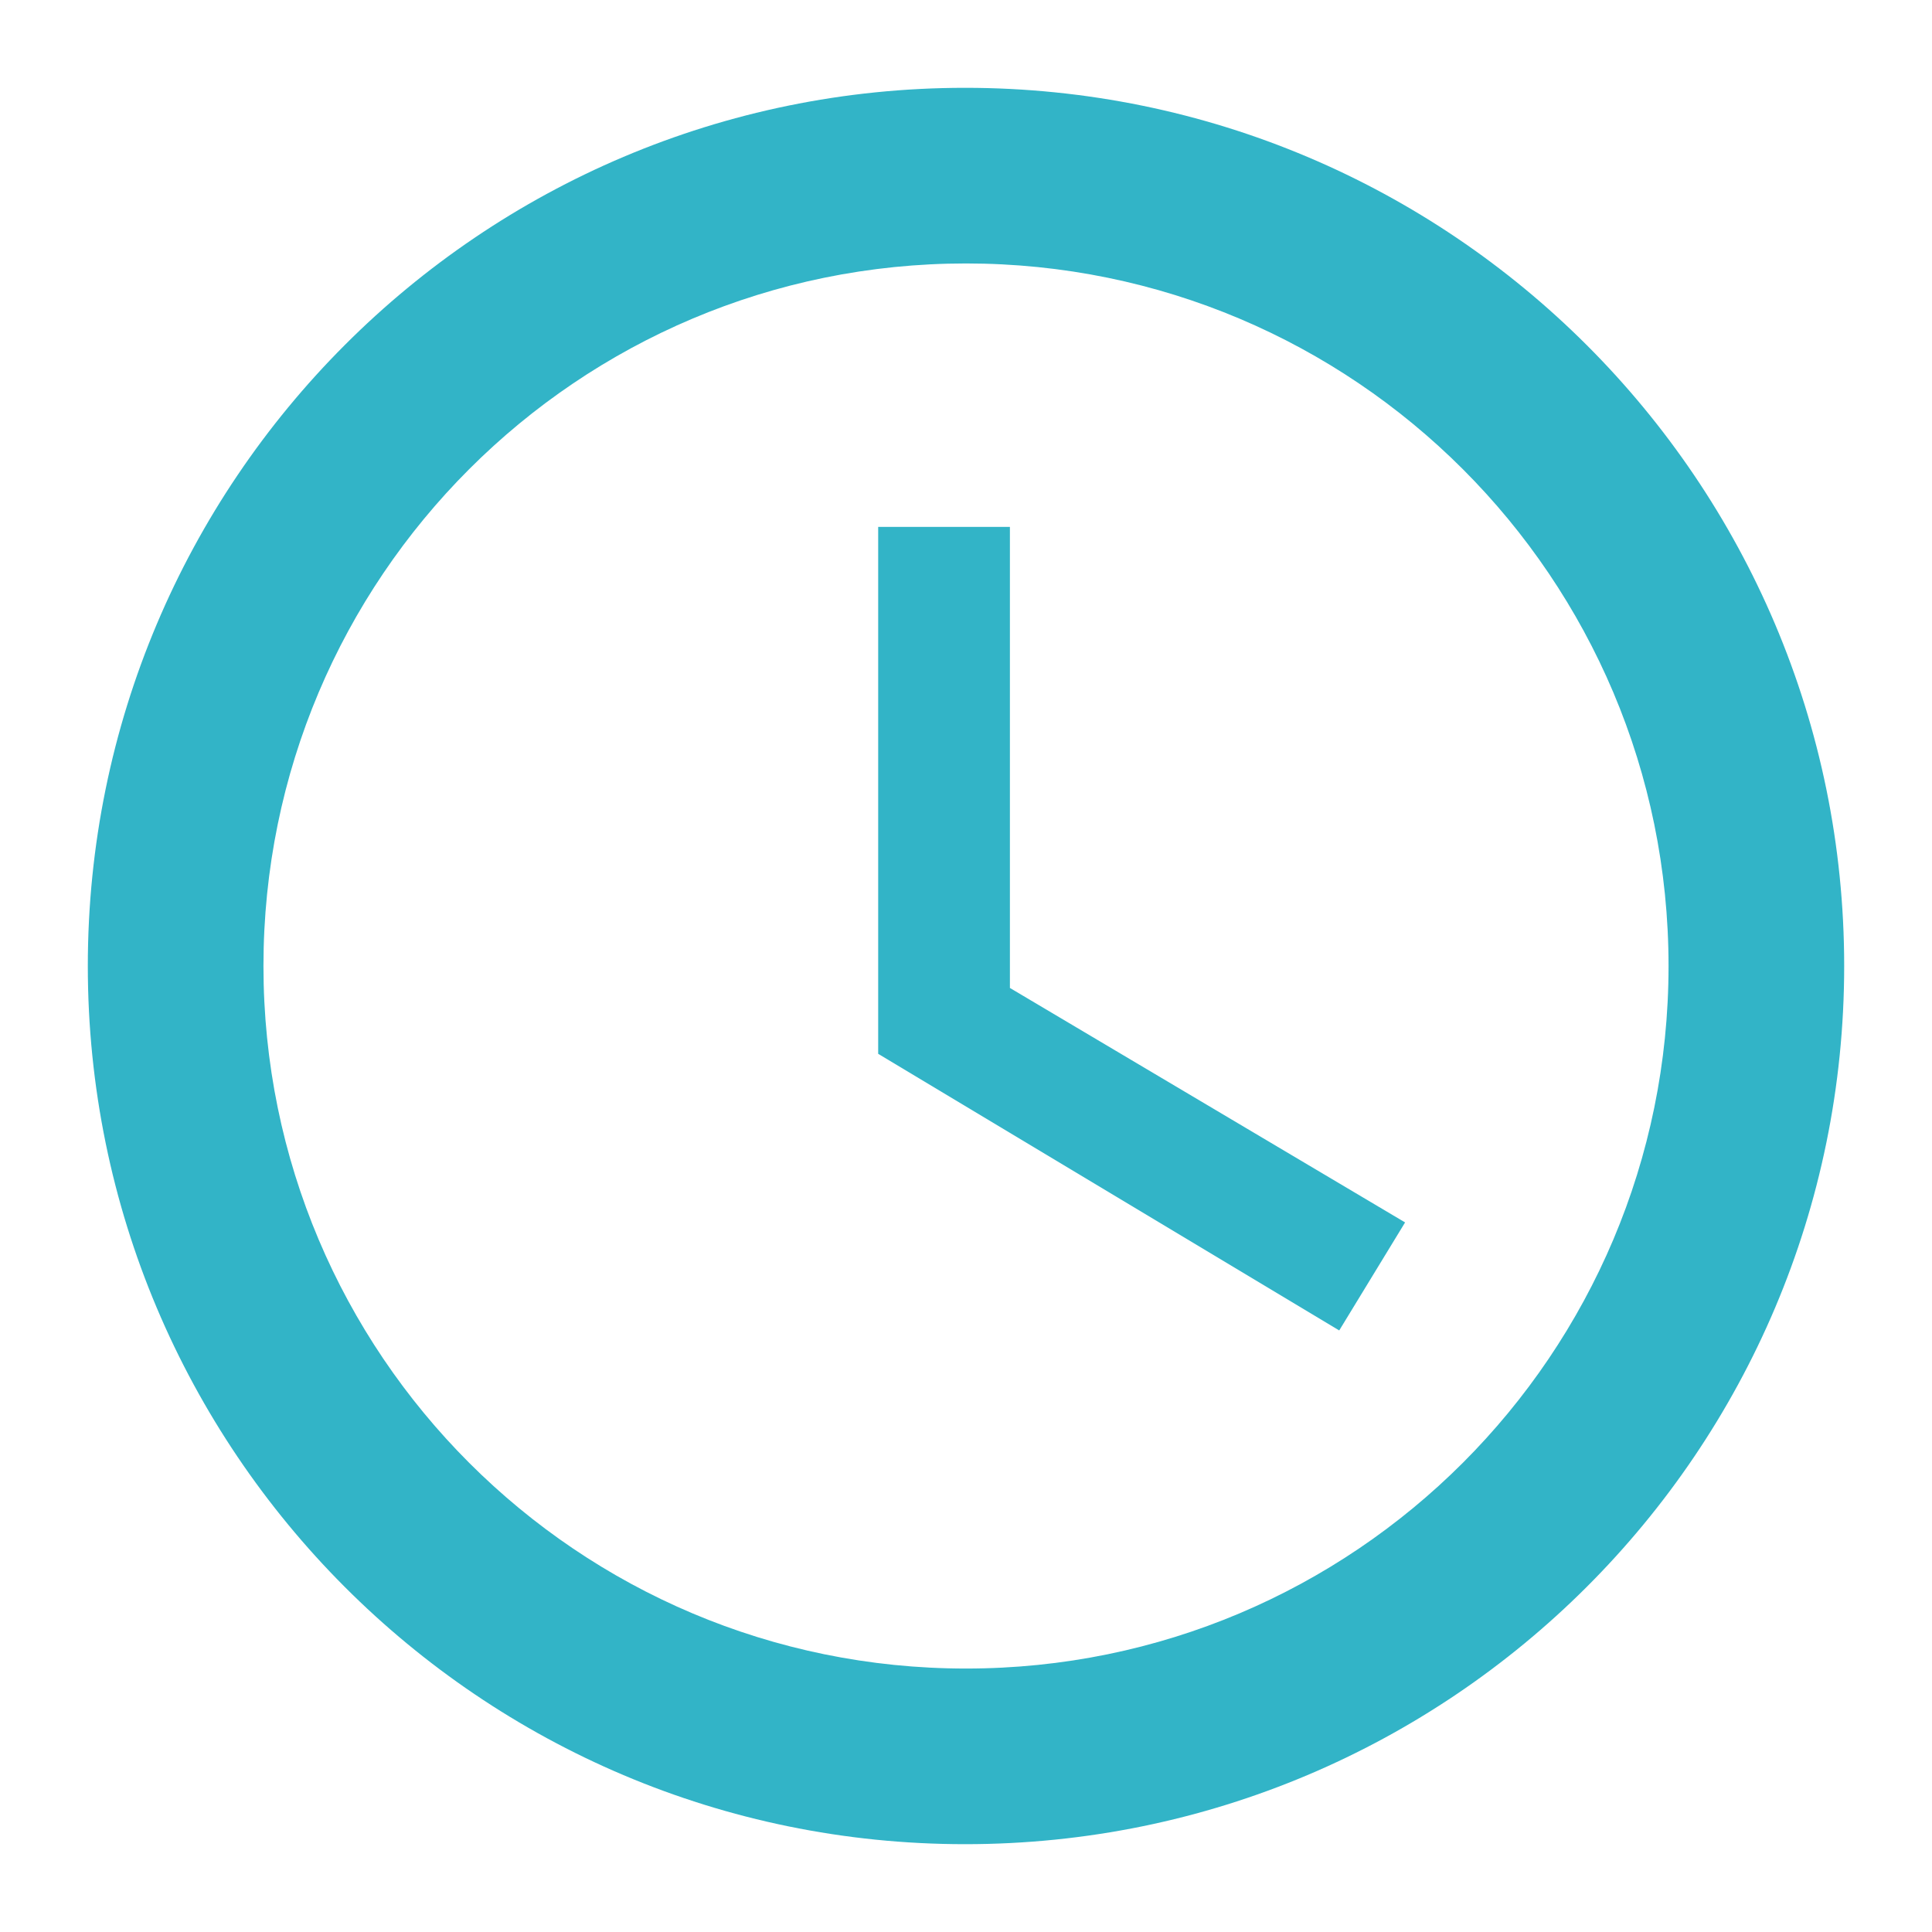
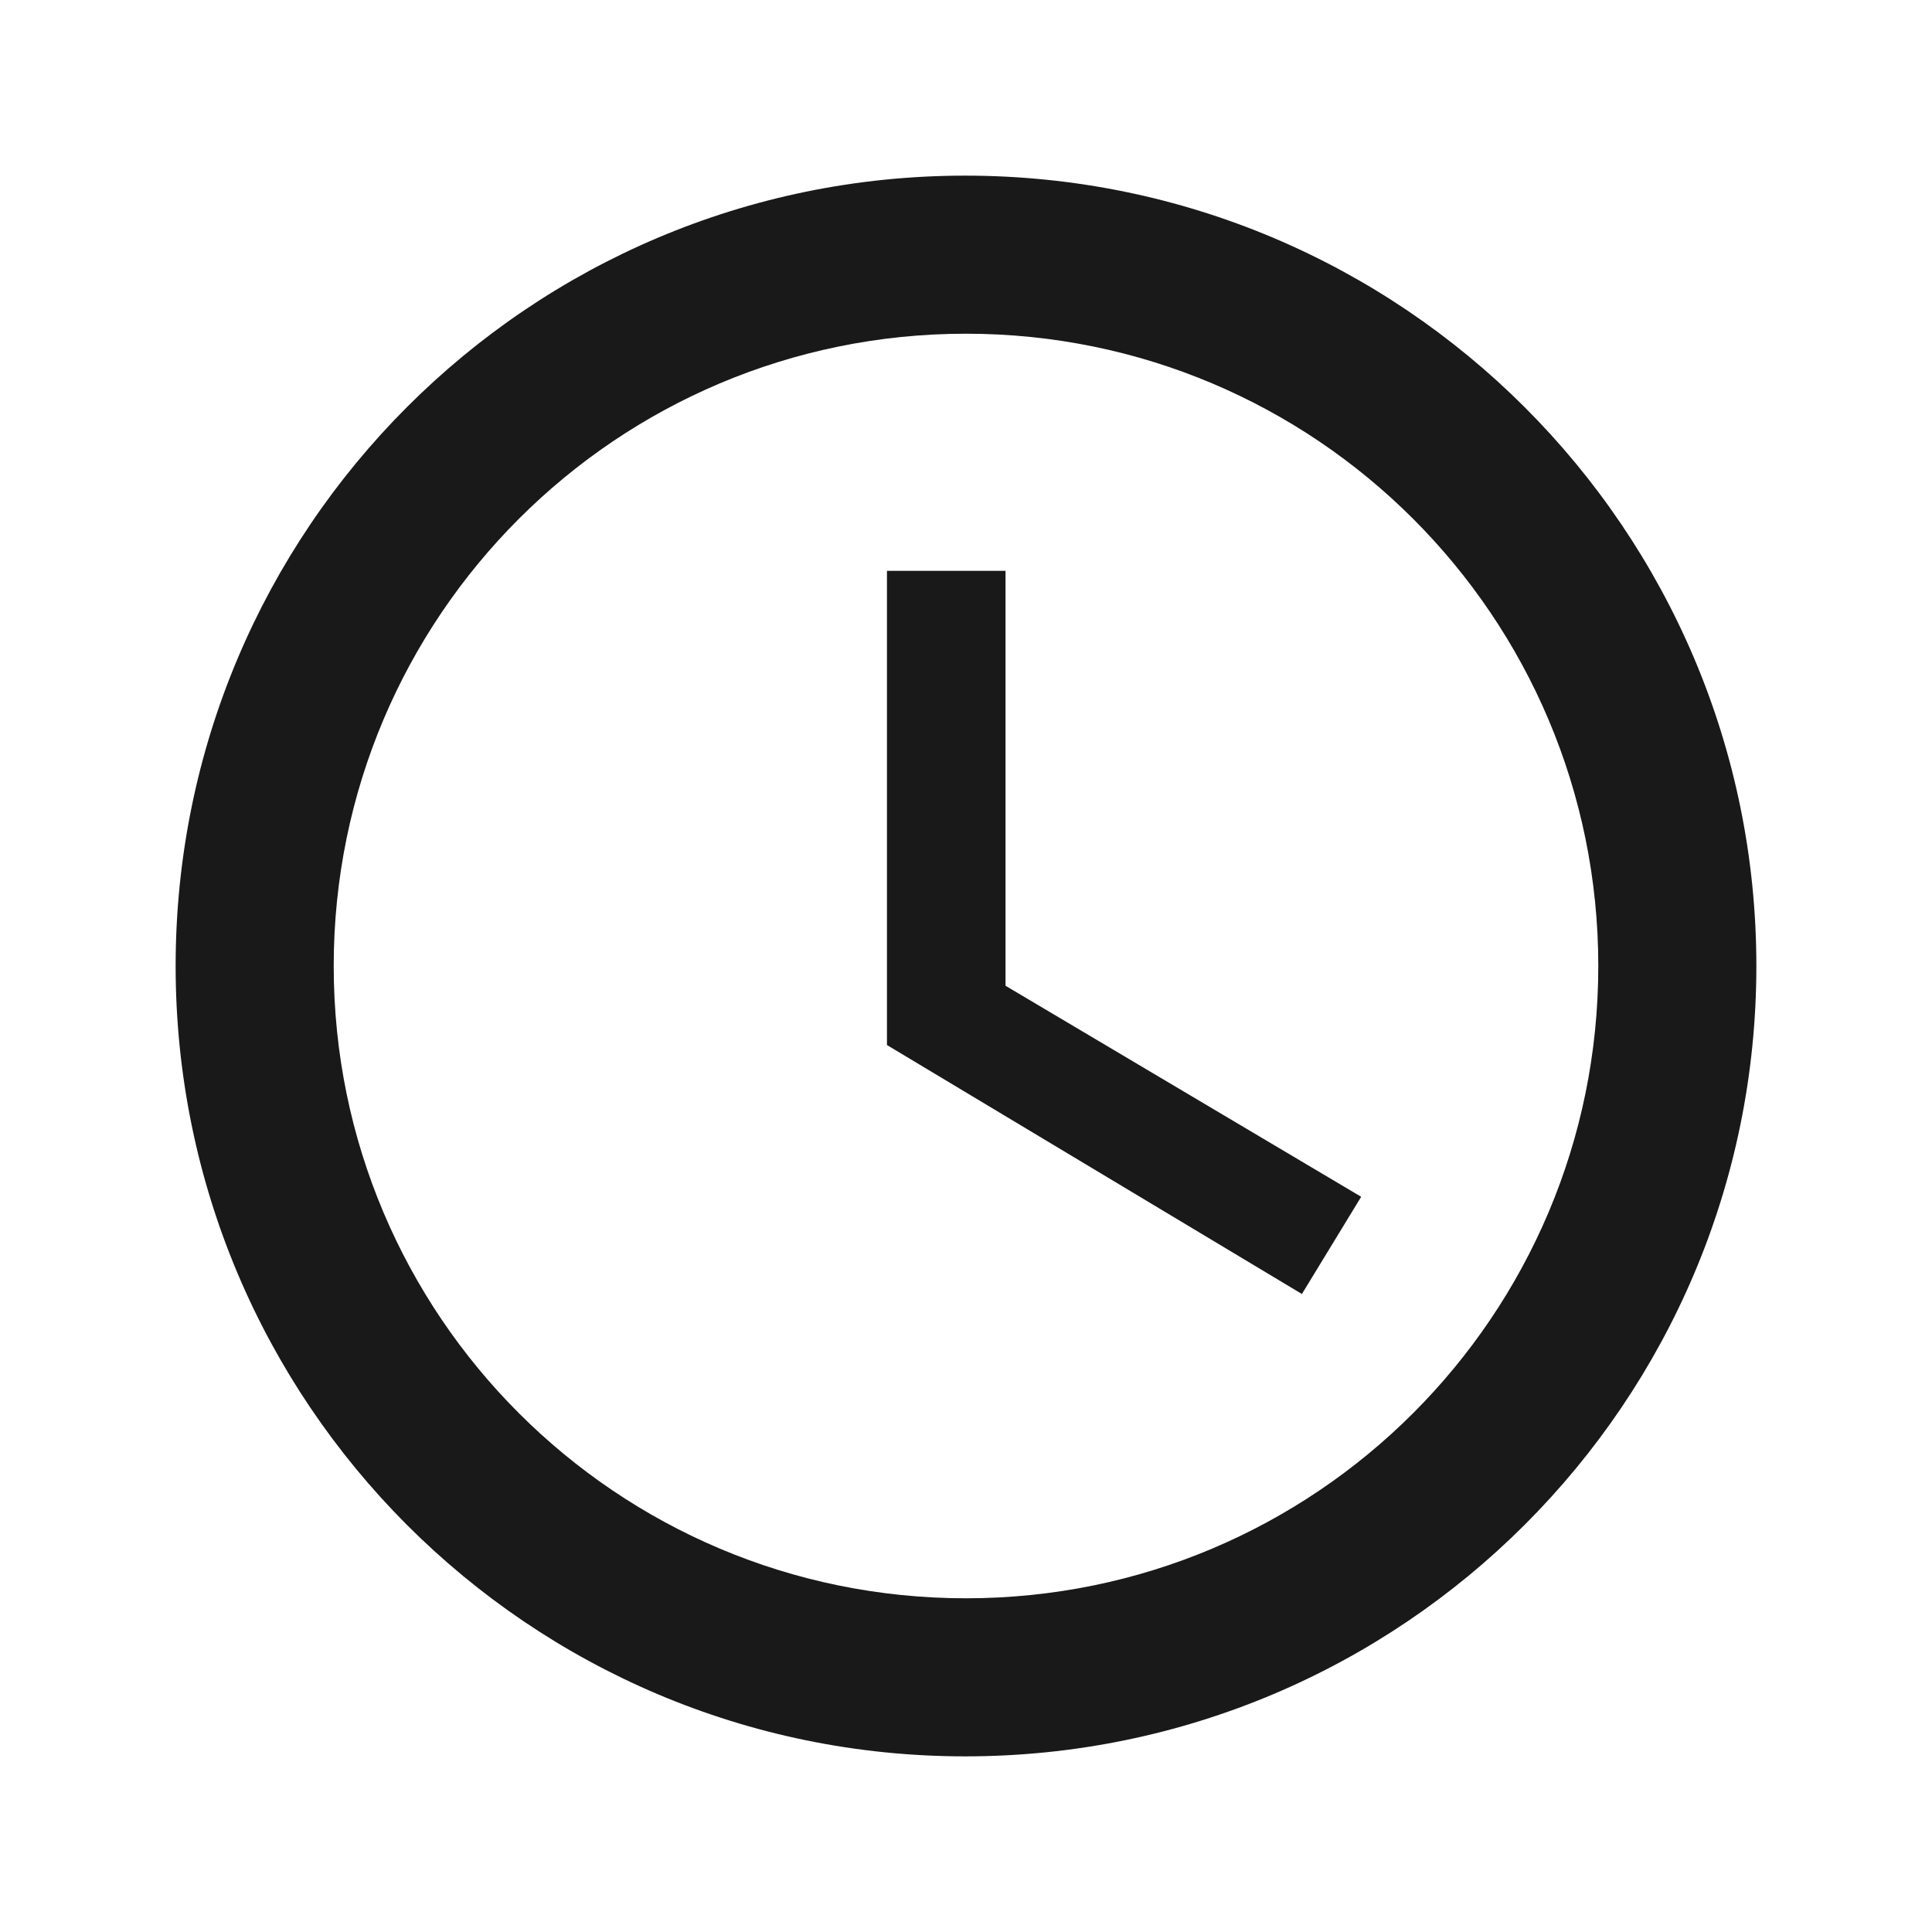
<svg xmlns="http://www.w3.org/2000/svg" width="22px" height="22px" viewBox="0 0 22 22" version="1.1">
  <defs />
  <g id="Page-1" stroke="none" stroke-width="1" fill="none" fill-rule="evenodd" fill-opacity="0.9">
-     <g id="field-types-date-time" fill="#1CACC1">
-       <path d="M10.99,1 C5.47,1 1,5.48 1,11 C1,16.52 5.47,21 10.99,21 C16.52,21 21,16.52 21,11 C21,5.48 16.52,1 10.99,1 L10.99,1 Z M11,19 C6.58,19 3,15.42 3,11 C3,6.58 6.58,3 11,3 C15.42,3 19,6.58 19,11 C19,15.42 15.42,19 11,19 L11,19 Z" id="Shape" />
-       <path d="M11.5,6 L10,6 L10,12 L15.25,15.15 L16,13.92 L11.5,11.25 L11.5,6 Z" id="Shape" />
+     <g id="field-types-date-time" fill="#000000">
+       <g id="Shape-+-Shape" transform="translate(2, 2)">
+         <path d="M8.991,0 C4.023,0 0,4.032 0,9 C0,13.968 4.023,18 8.991,18 C13.968,18 18,13.968 18,9 C18,4.032 13.968,0 8.991,0 L8.991,0 Z M9,16.2 C5.022,16.2 1.8,12.978 1.8,9 C1.8,5.022 5.022,1.8 9,1.8 C12.978,1.8 16.2,5.022 16.2,9 C16.2,12.978 12.978,16.2 9,16.2 L9,16.2 Z" id="Shape" />
+         <path d="M9.45,4.5 L8.1,4.5 L8.1,9.9 L12.825,12.735 L13.5,11.628 L9.45,9.225 L9.45,4.5 Z" id="Shape" />
+       </g>
    </g>
  </g>
</svg>
